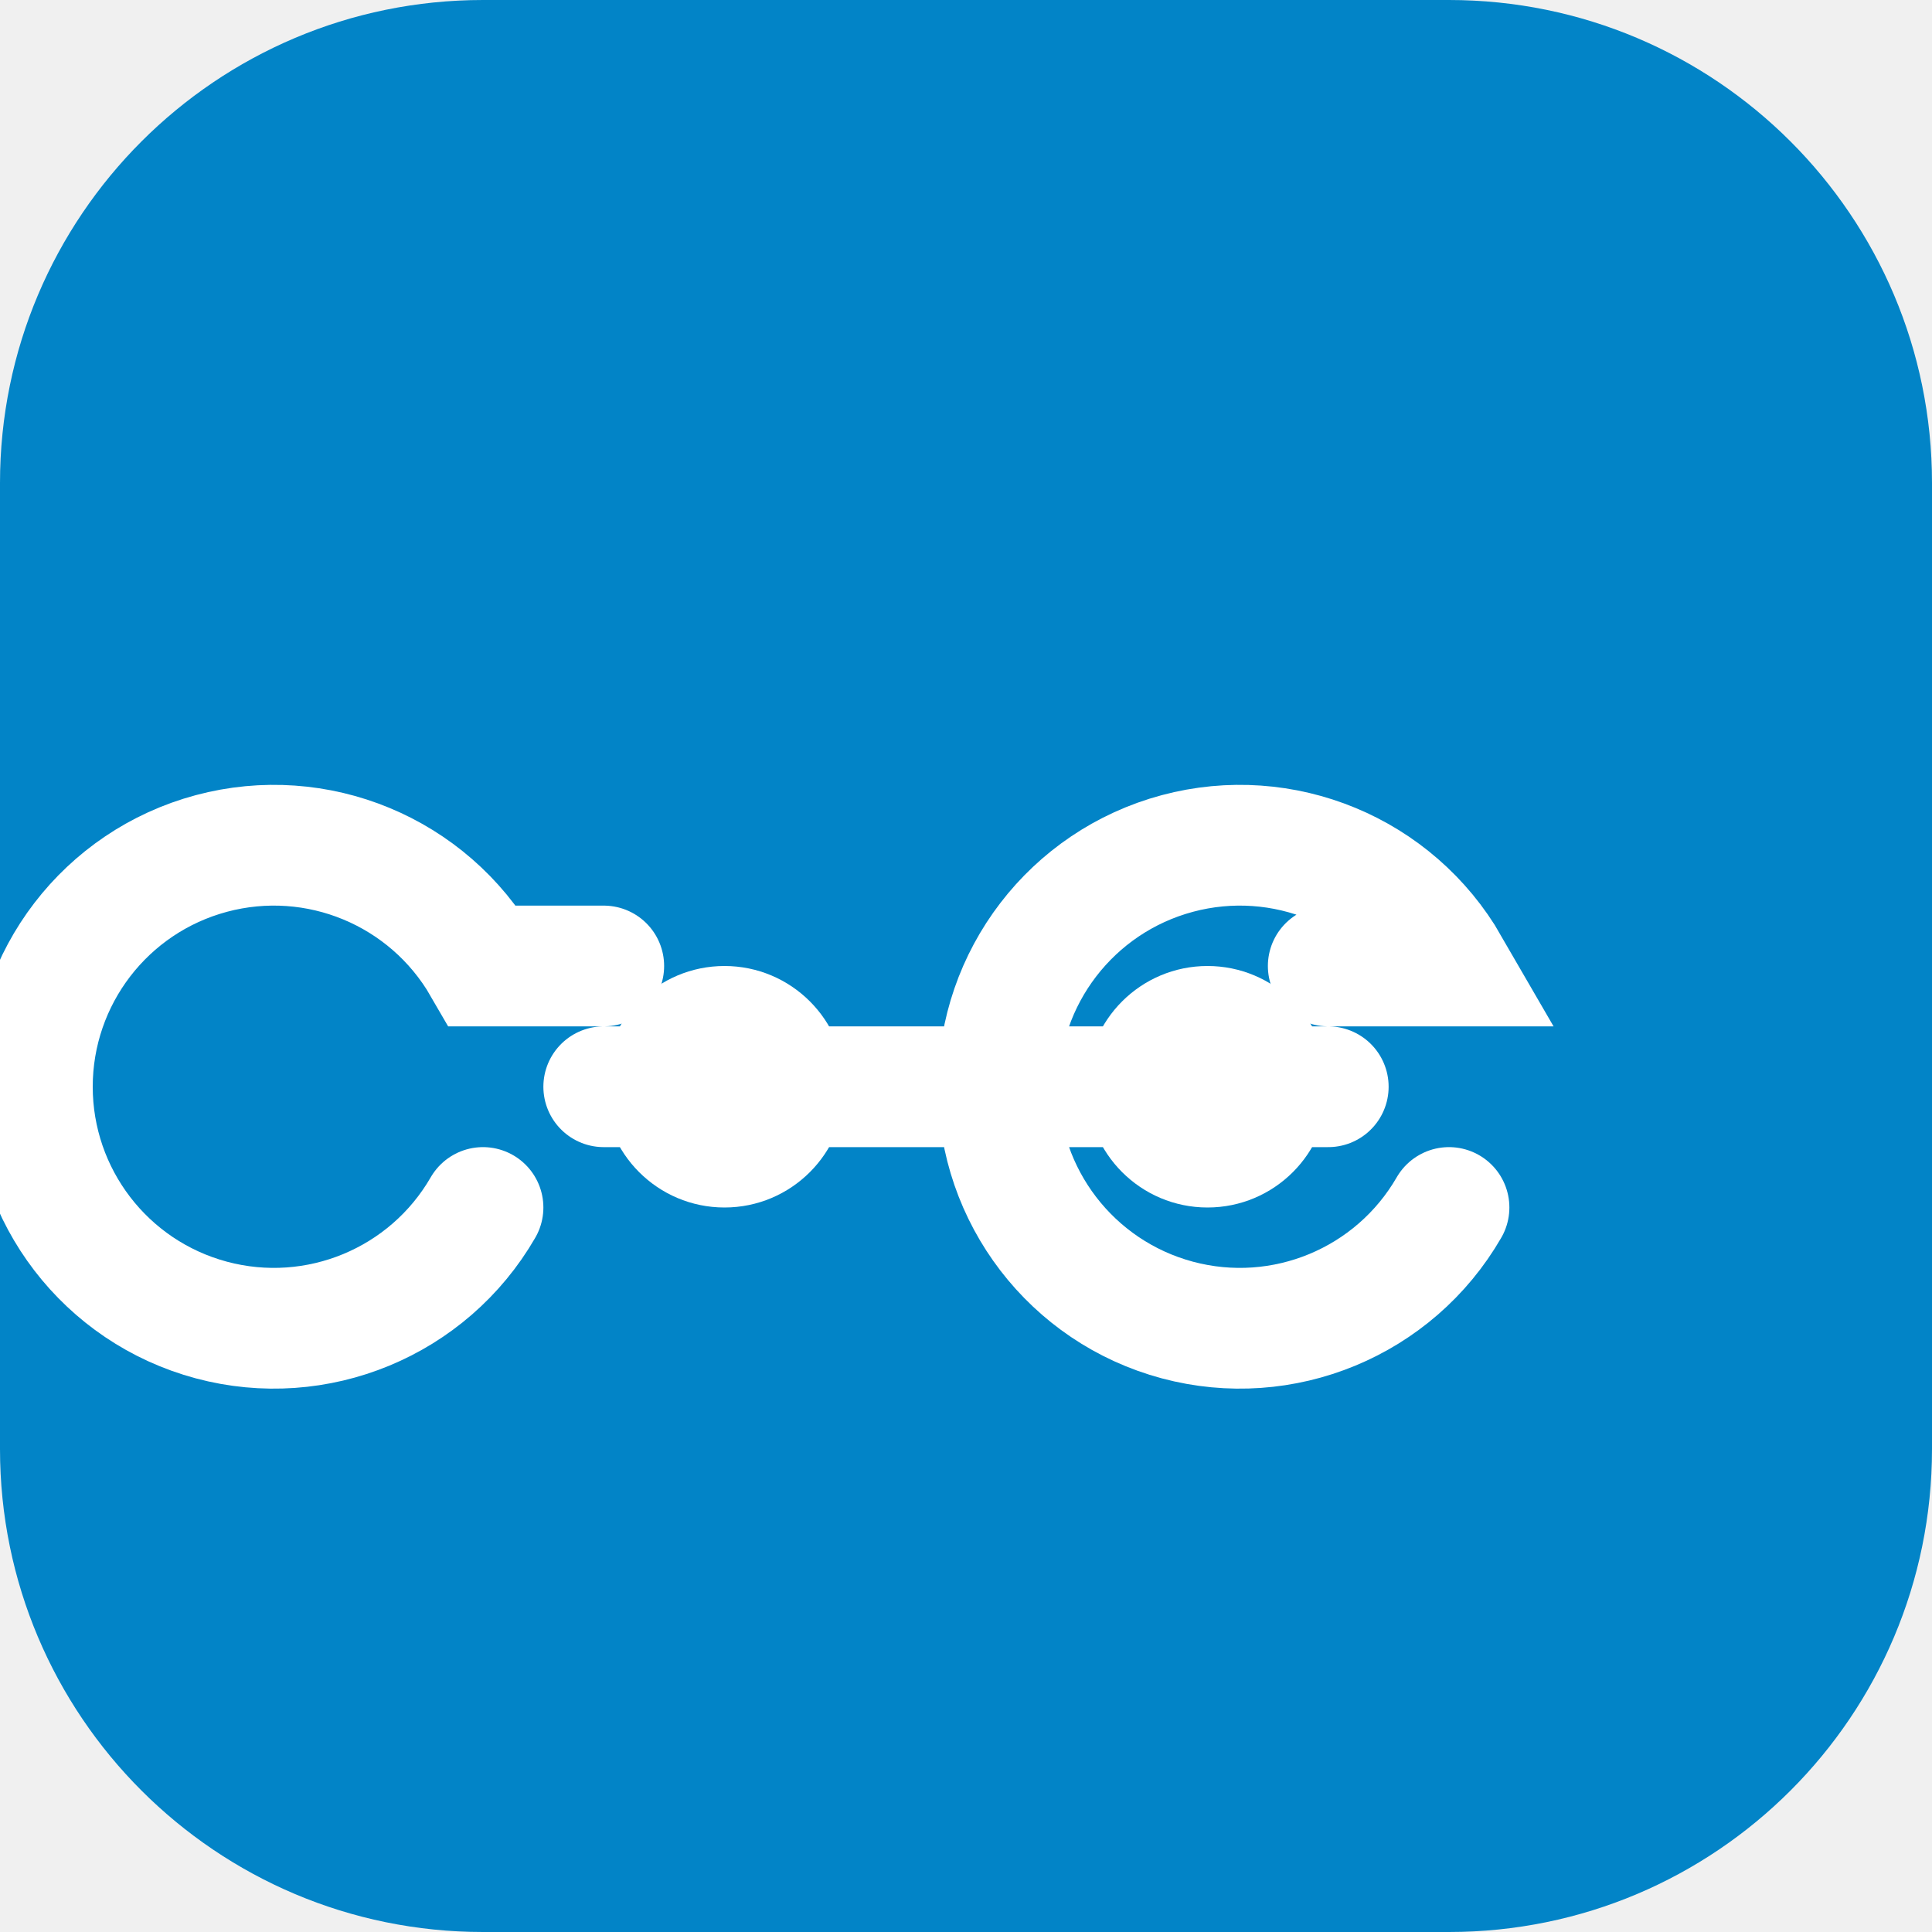
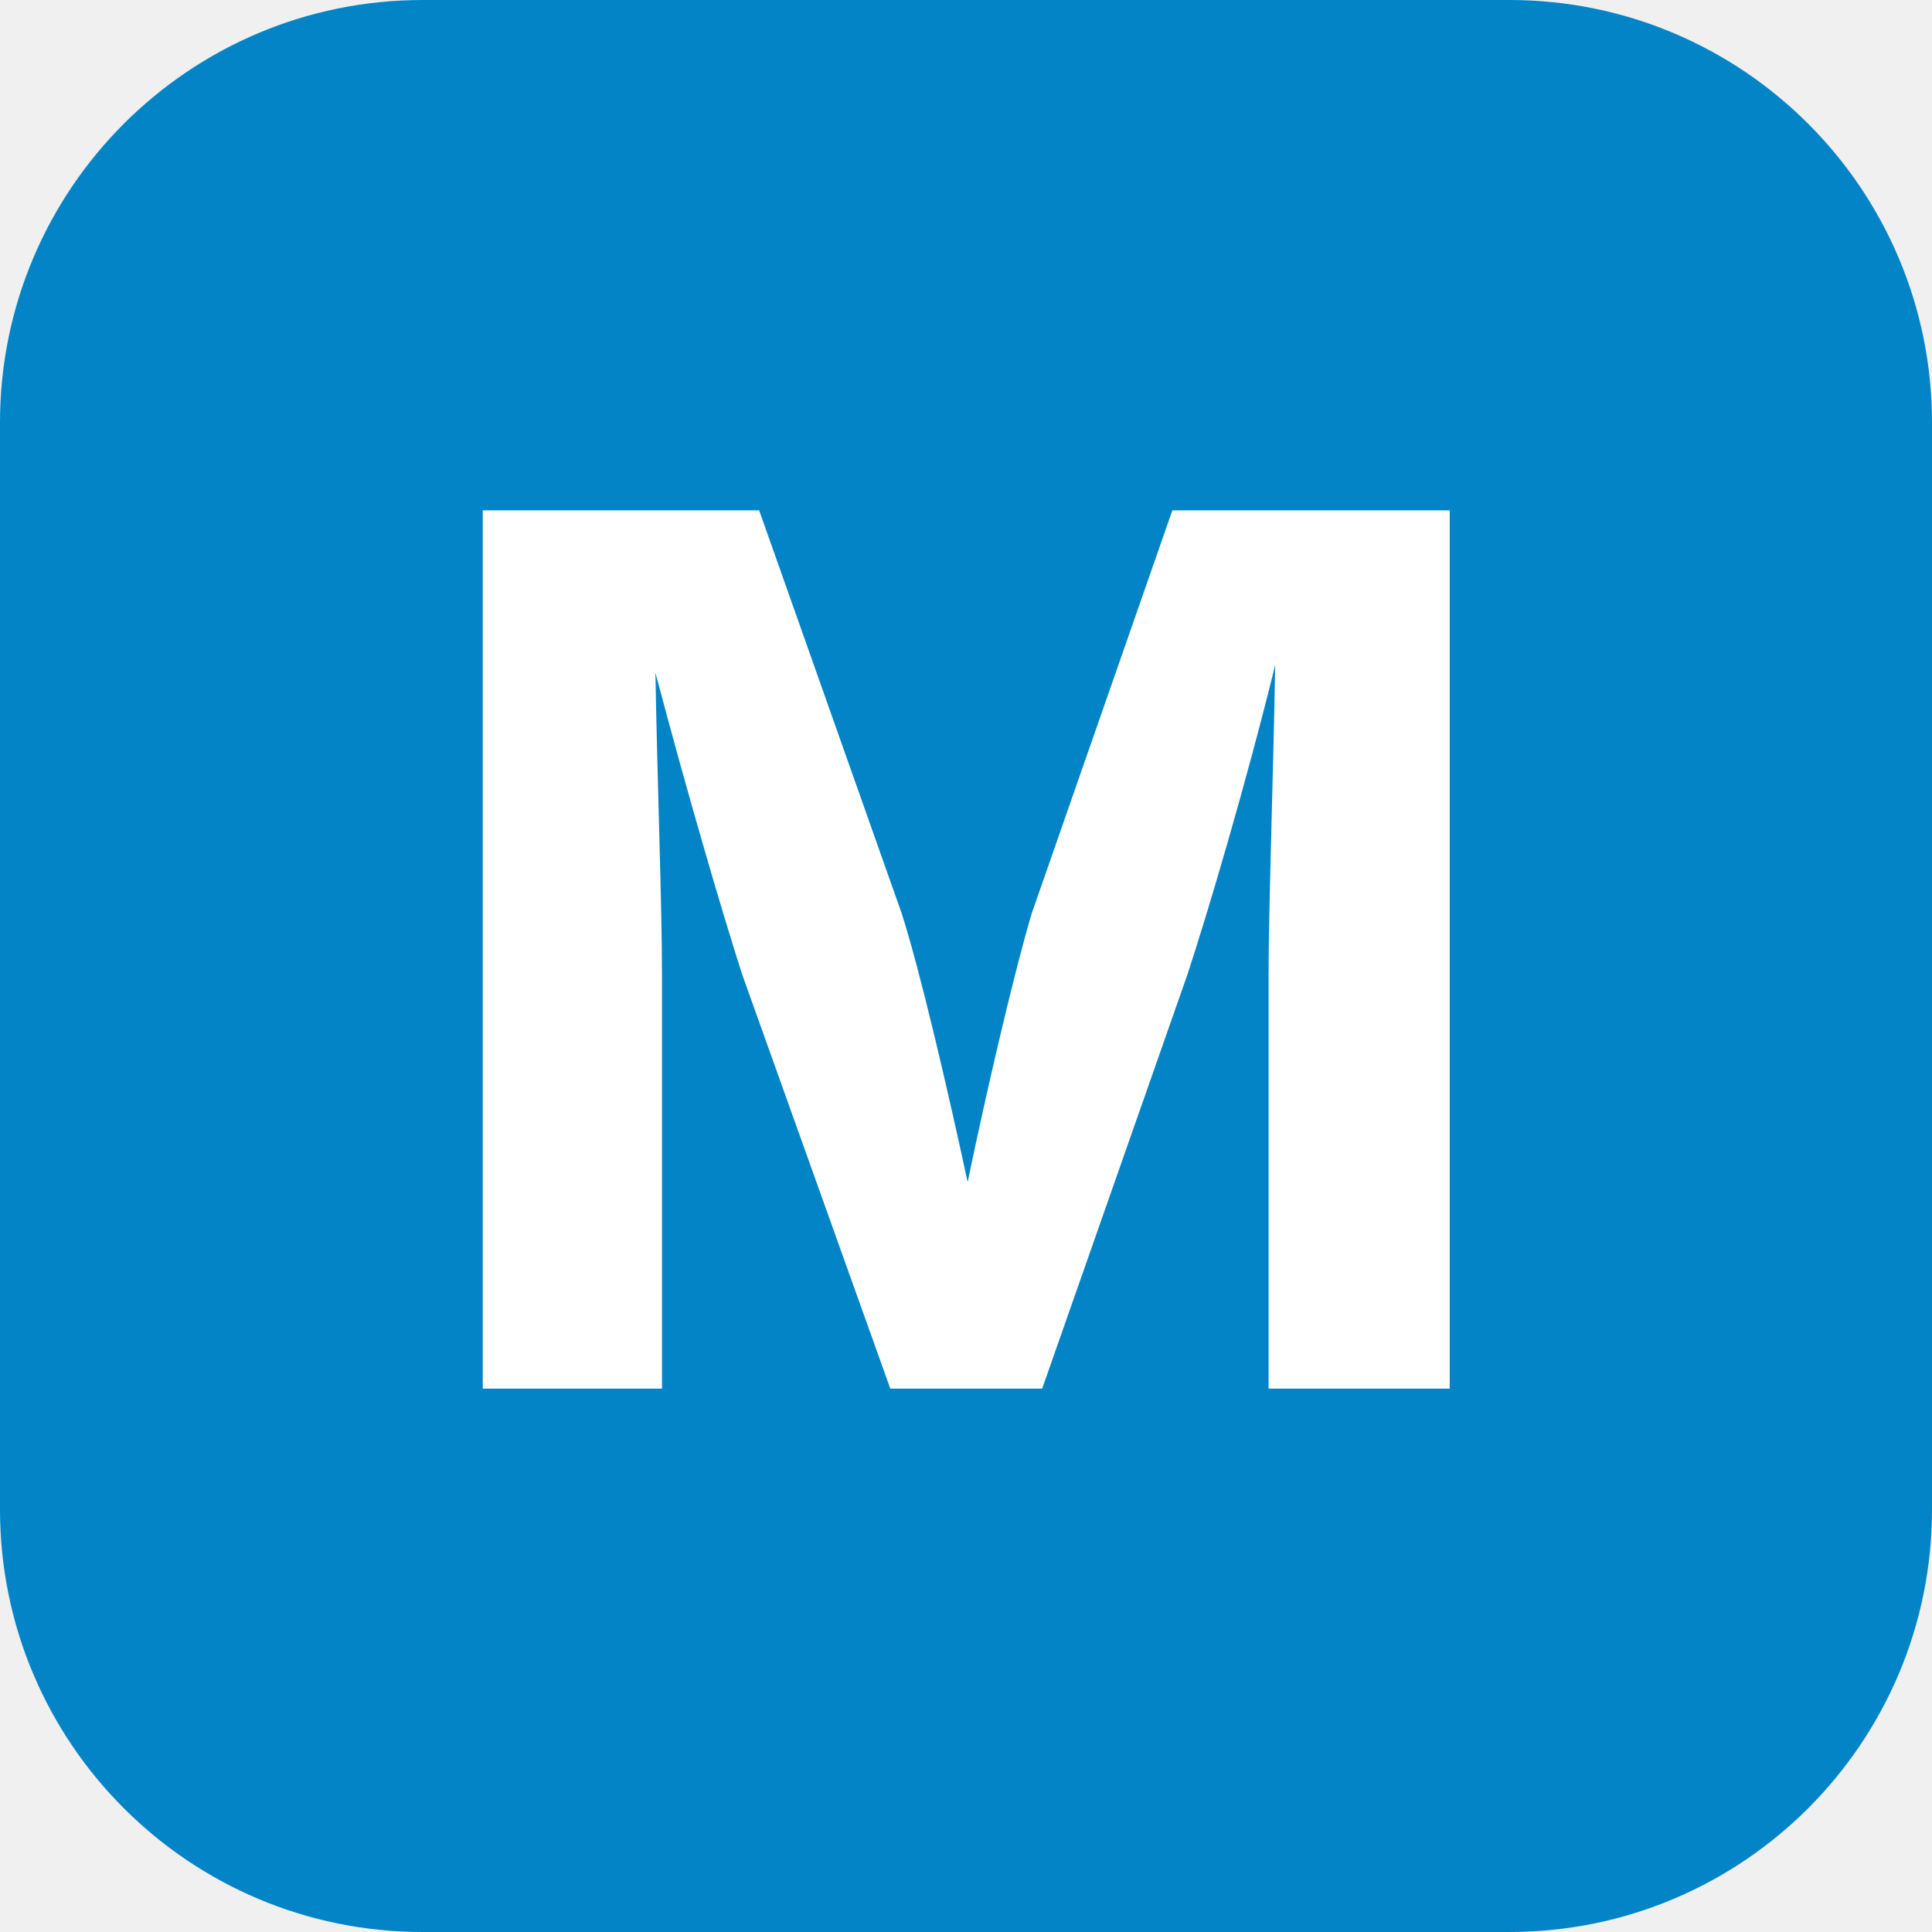
- <svg xmlns="http://www.w3.org/2000/svg" viewBox="0 0 32 32" fill="none">
-   <rect width="32" height="32" rx="8" fill="#0284c7" />
-   <path d="M8 20a4 4 0 1 1 0-4H10M24 20a4 4 0 1 1 0-4H22M10 18H22" stroke="white" stroke-width="2" stroke-linecap="round" />
-   <circle cx="12" cy="18" r="2" fill="white" />
-   <circle cx="20" cy="18" r="2" fill="white" />
+ <svg xmlns="http://www.w3.org/2000/svg" viewBox="0 0 32 32">
+   <rect width="32" height="32" rx="7" fill="#0284c7" />
+   <text x="16" y="23" font-family="system-ui, -apple-system, sans-serif" font-weight="700" font-size="20" fill="white" text-anchor="middle">M</text>
</svg>
